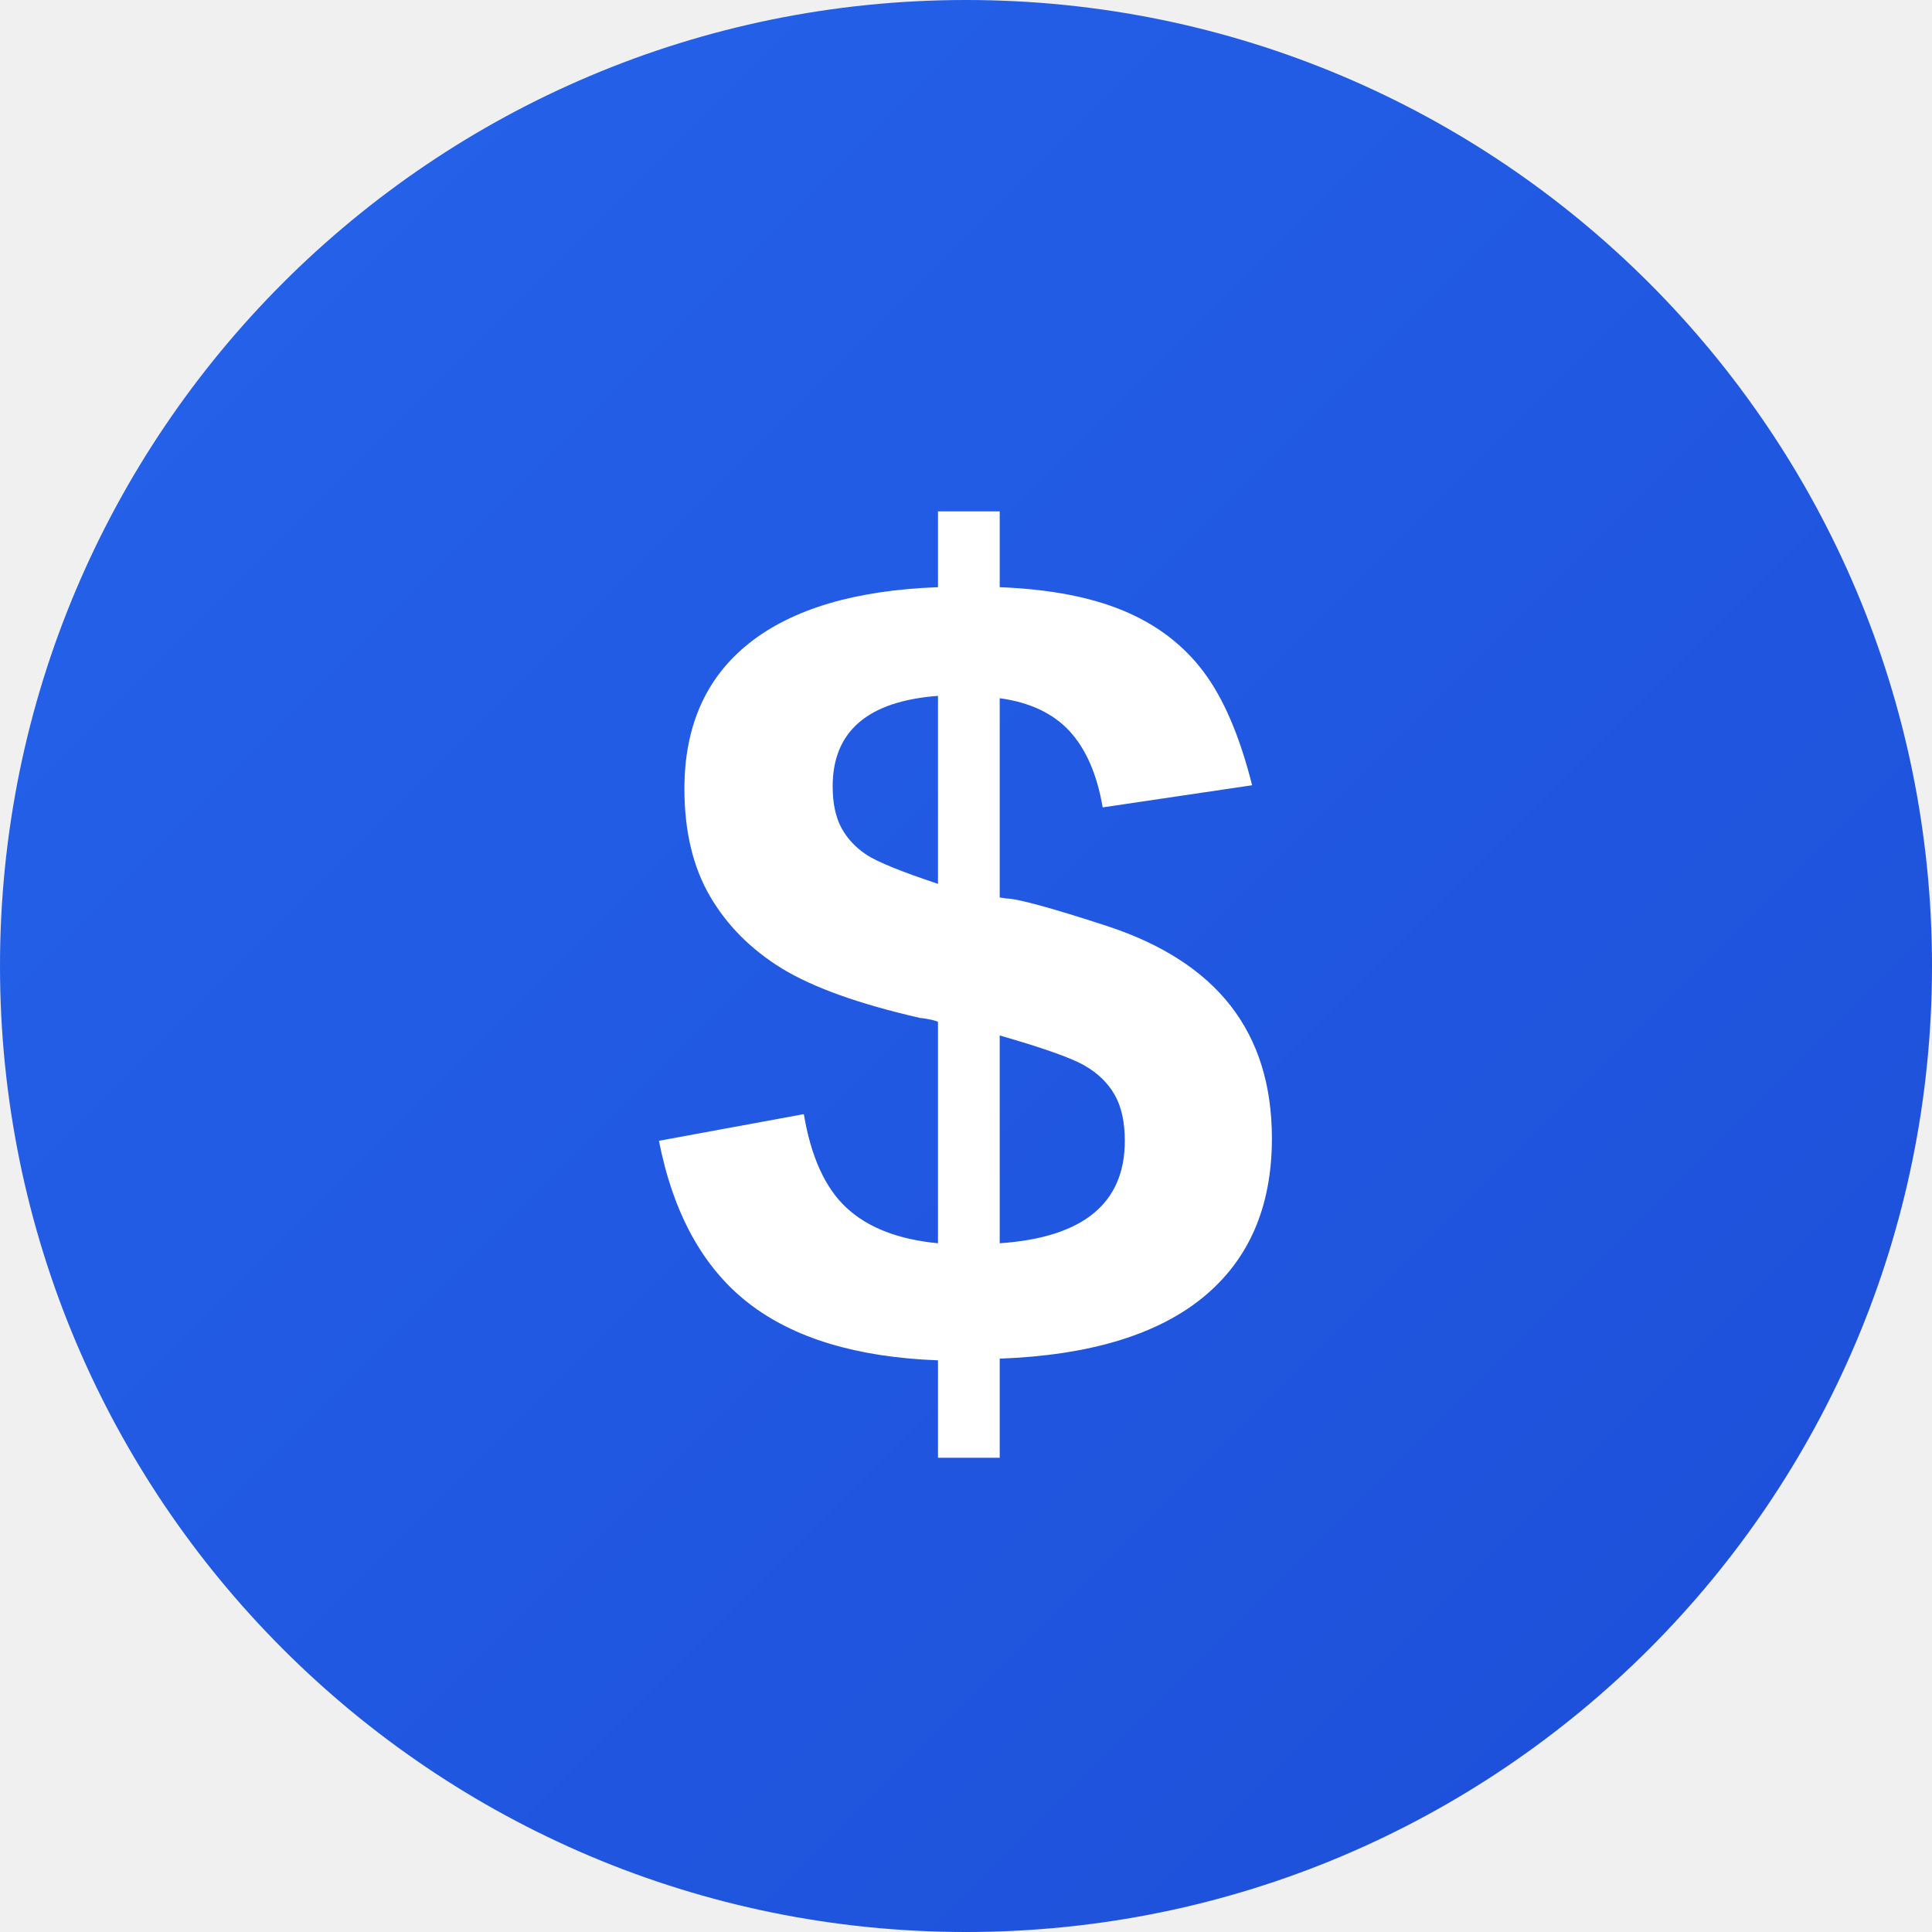
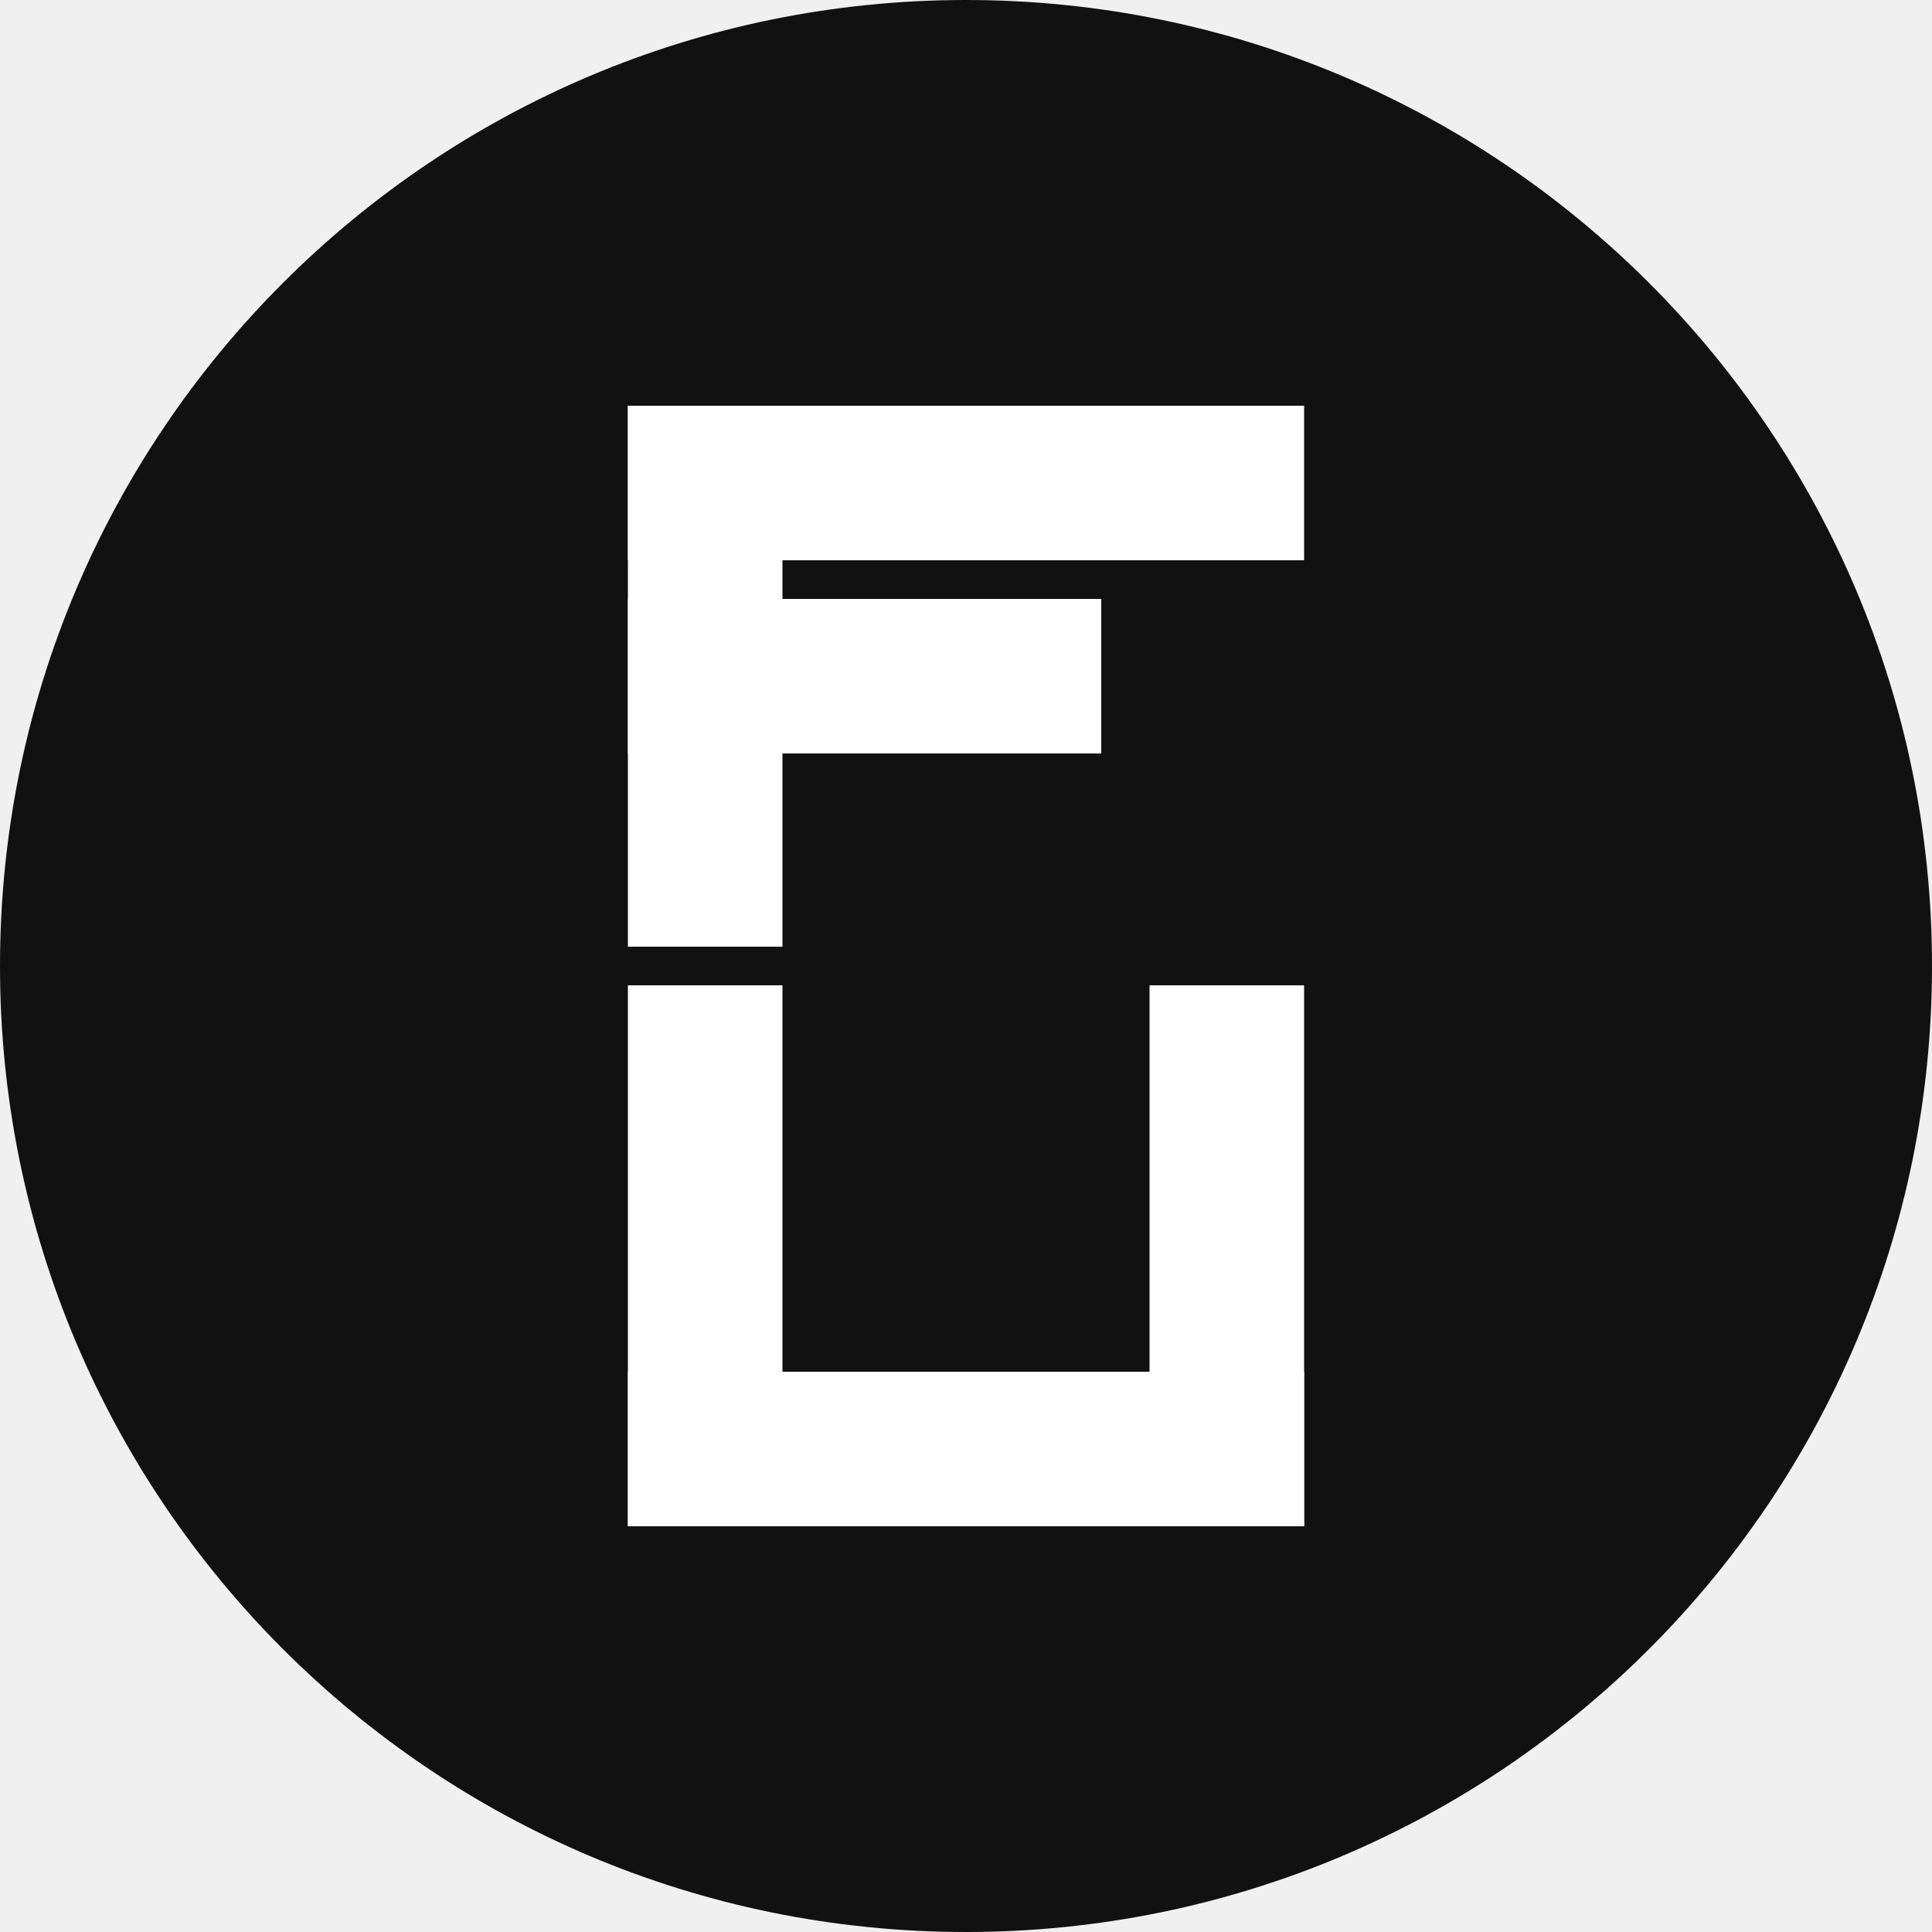
<svg xmlns="http://www.w3.org/2000/svg" width="180" height="180" viewBox="0 0 180 180">
-   <defs>
-     <linearGradient id="grad180" x1="0%" y1="0%" x2="100%" y2="100%">
-       <stop offset="0%" style="stop-color:#2563eb;stop-opacity:1" />
-       <stop offset="100%" style="stop-color:#1d4ed8;stop-opacity:1" />
-     </linearGradient>
-   </defs>
-   <circle cx="90" cy="90" r="90" fill="url(#grad180)" />
-   <text x="90" y="127.8" font-family="Arial, sans-serif" font-size="108" font-weight="bold" fill="white" text-anchor="middle">$</text>
+   <circle cx="90" cy="90" r="90" fill="#111111" />
+   <g id="letter-f">
+     <rect x="58.5" y="37.8" width="14.4" height="50.4" fill="white" />
+     <rect x="58.5" y="37.8" width="63" height="14.4" fill="white" />
+     <rect x="58.5" y="55.8" width="44.1" height="14.4" fill="white" />
+   </g>
+   <g id="letter-u">
+     <rect x="58.5" y="91.8" width="14.4" height="50.4" fill="white" />
+     <rect x="107.1" y="91.8" width="14.4" height="50.4" fill="white" />
+     <rect x="58.5" y="127.8" width="63" height="14.4" fill="white" />
+   </g>
</svg>
